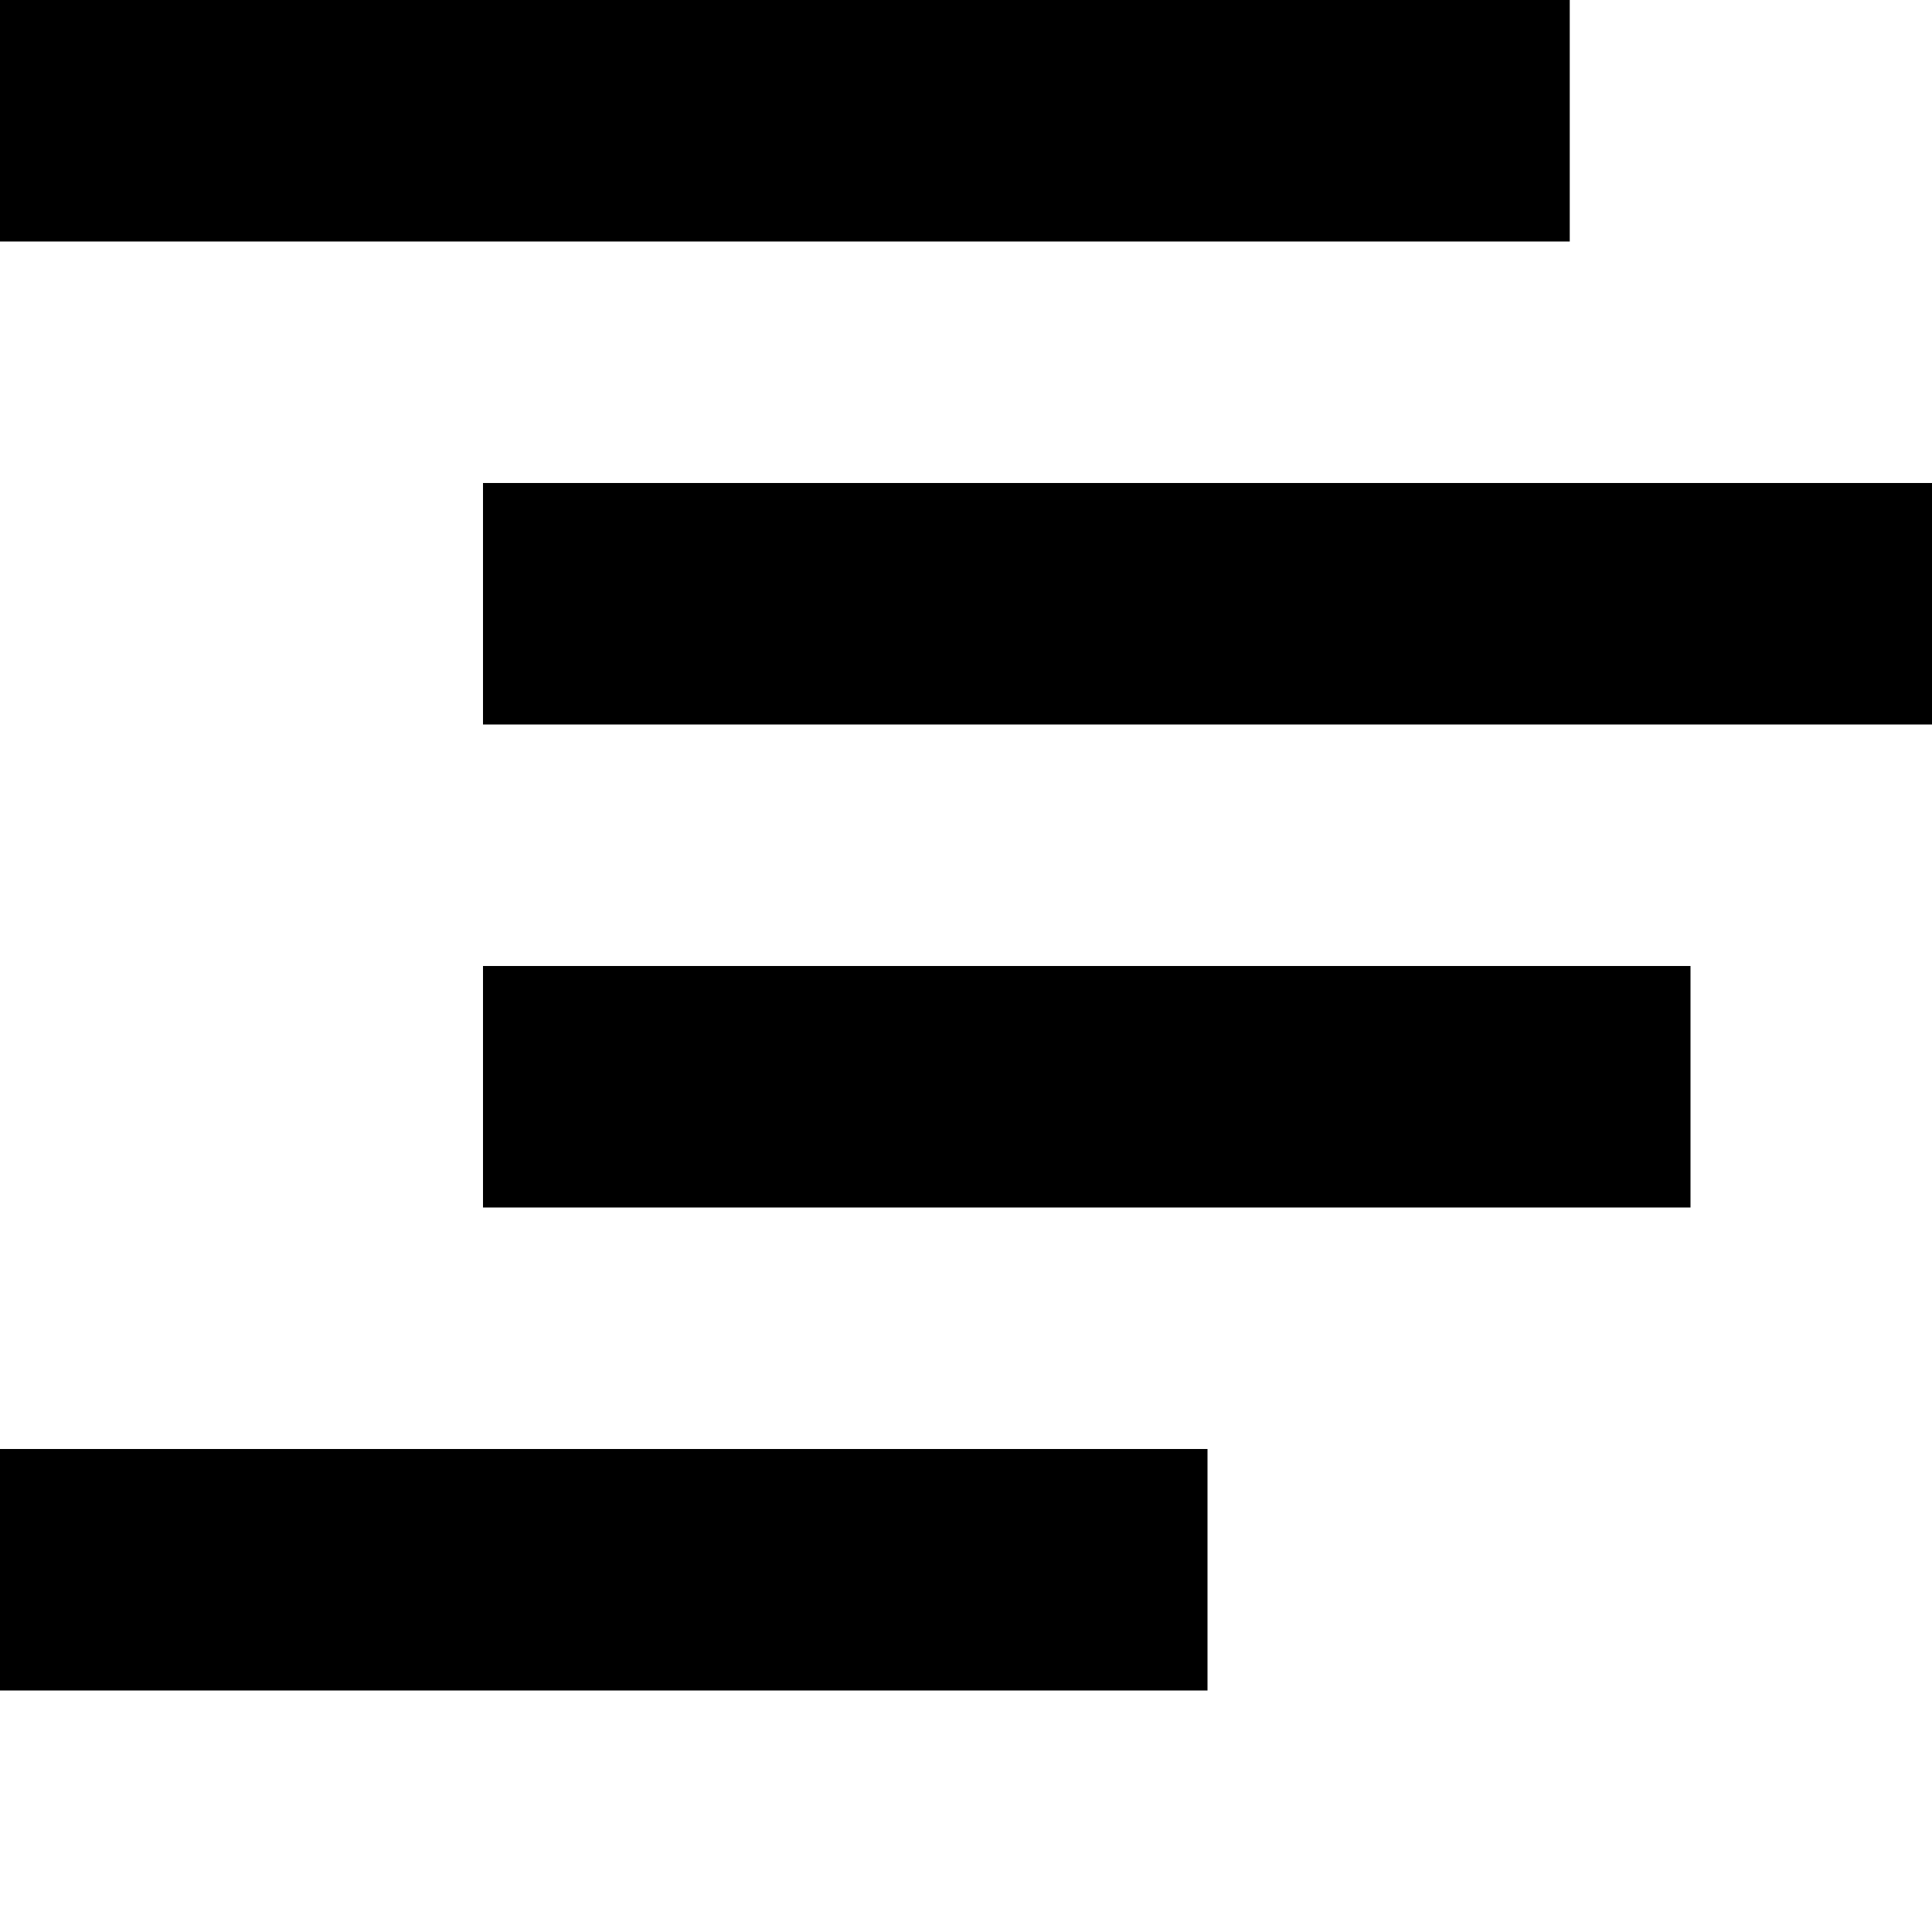
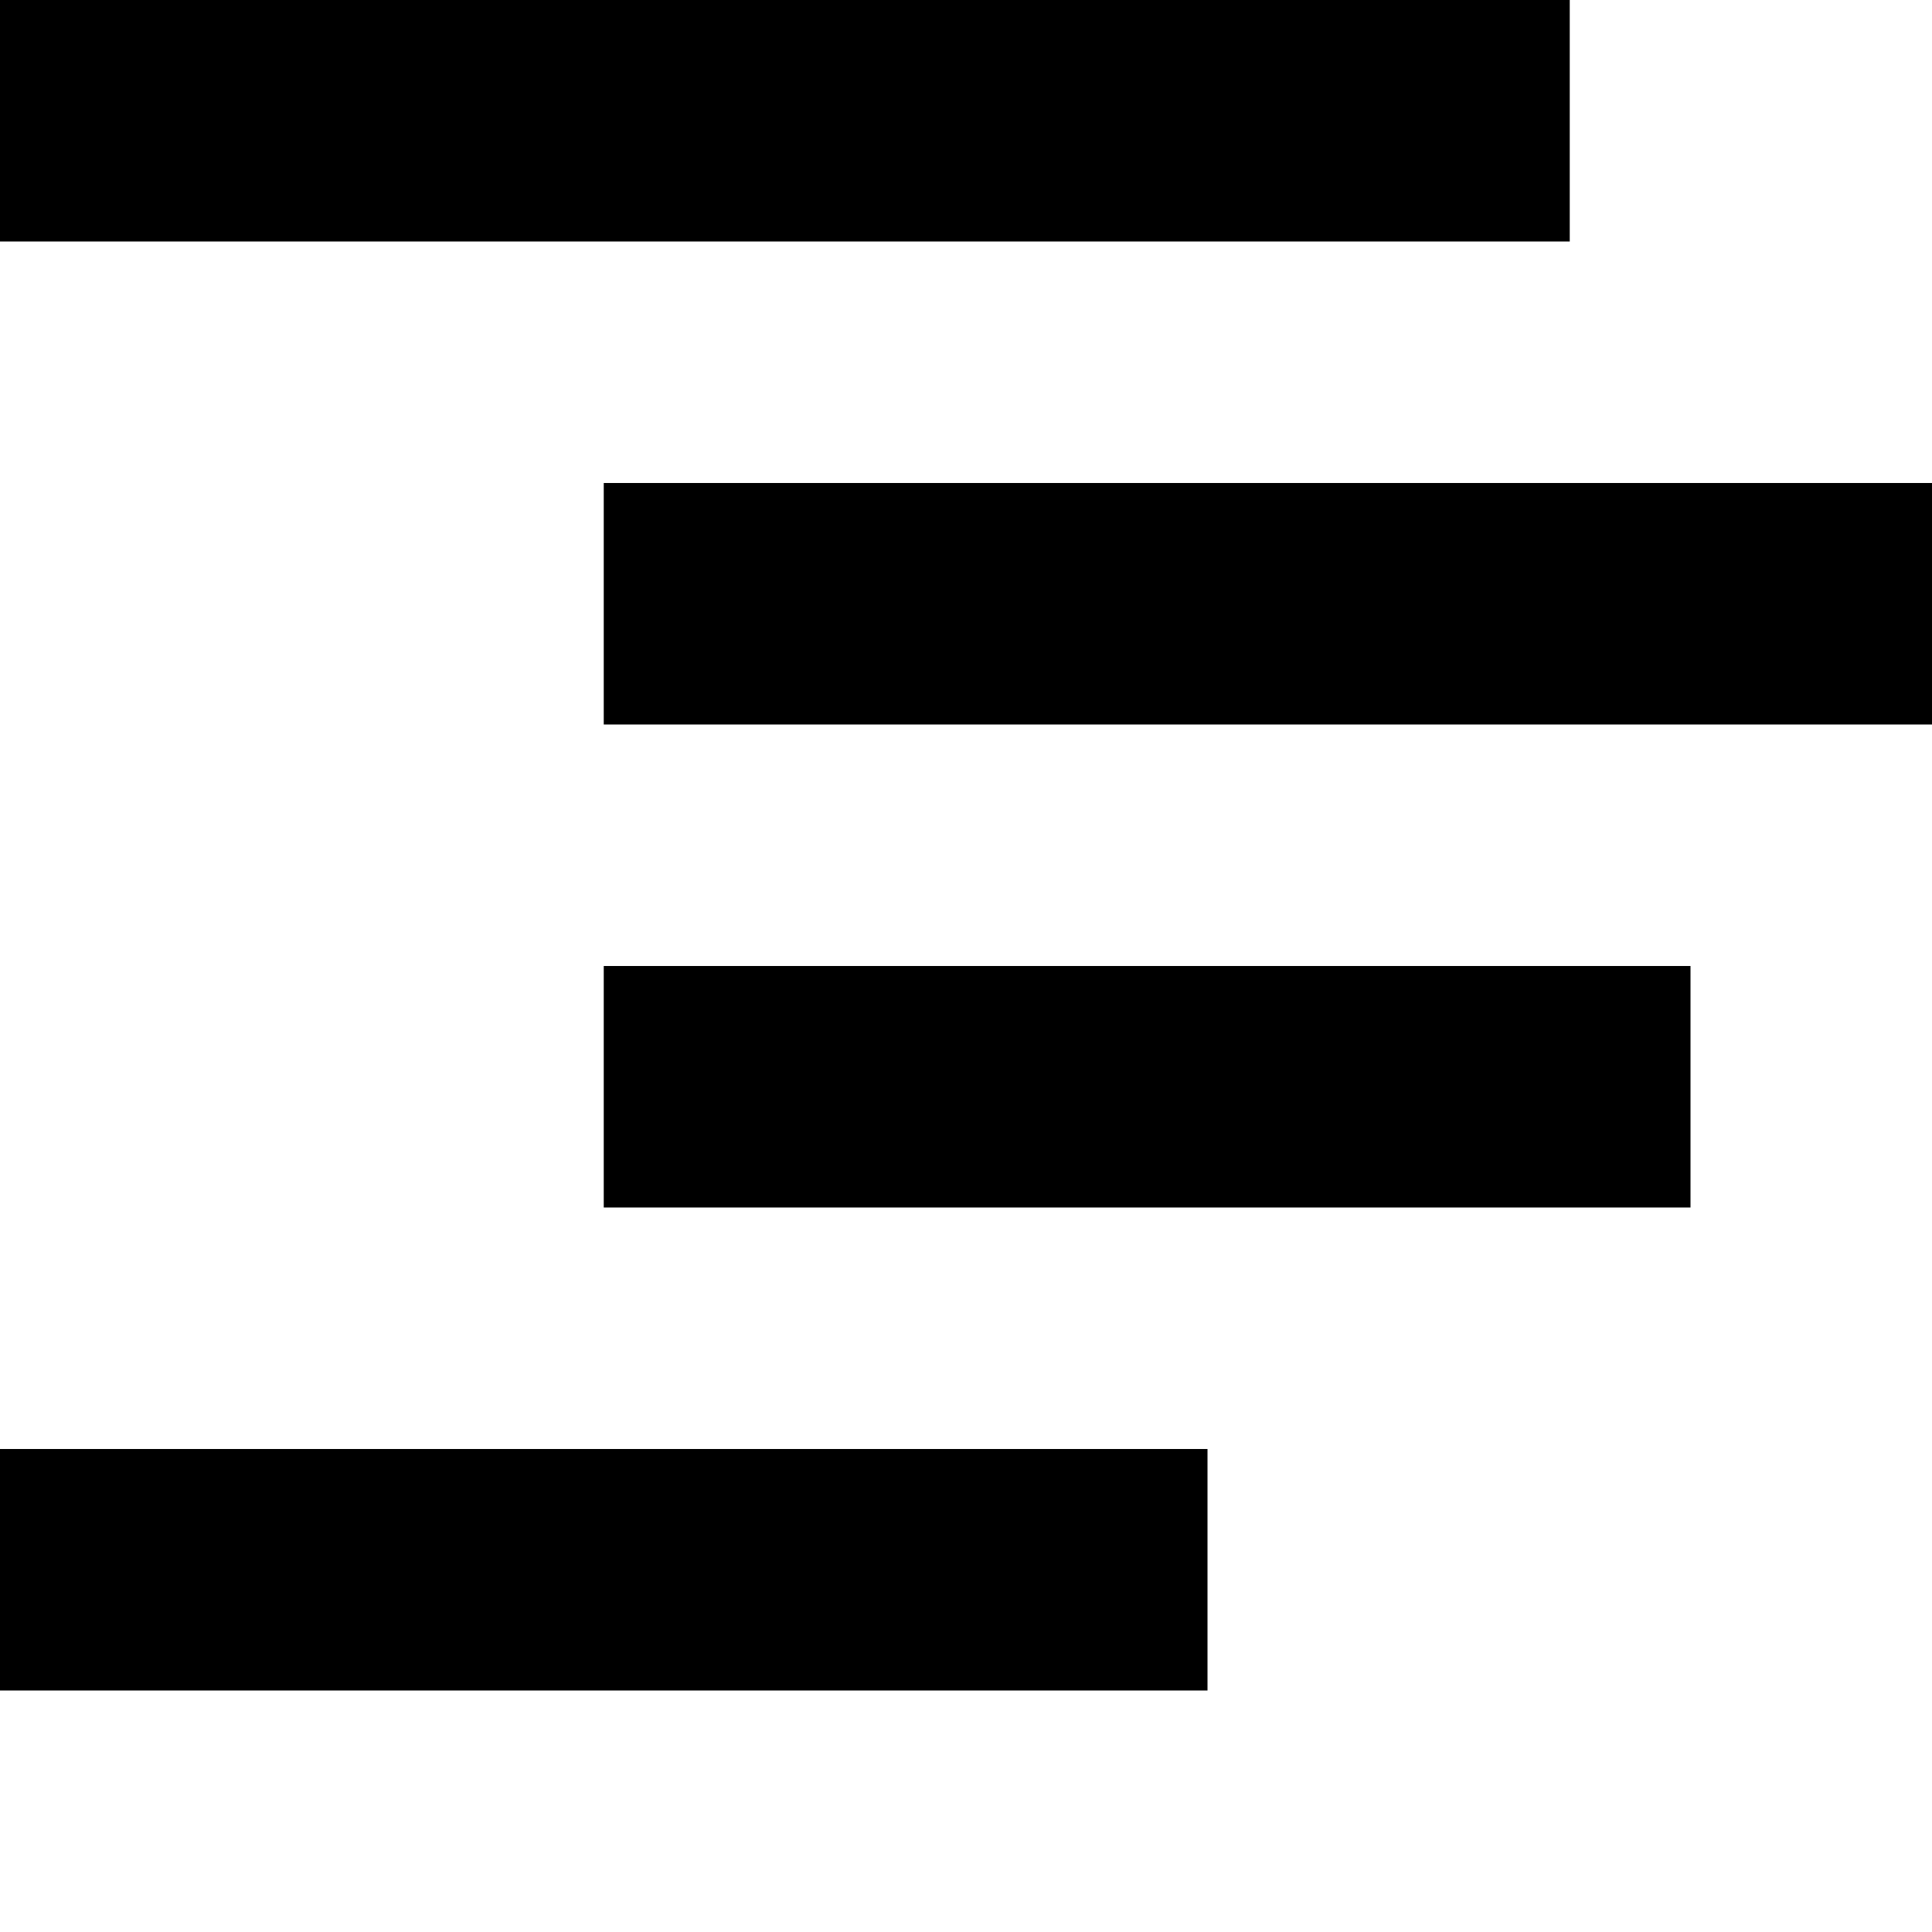
<svg xmlns="http://www.w3.org/2000/svg" width="512" height="512" viewBox="0 0 512 512" version="1.1" id="svg8">
  <defs id="defs2" />
  <g id="layer1">
-     <path style="fill:#000000;fill-opacity:1;stroke:none;stroke-width:0.961px;stroke-linecap:butt;stroke-linejoin:miter;stroke-opacity:1" d="m 128,128 v 64 h 384 v -64 z" id="path834" />
-     <path style="fill:#000000;fill-opacity:1;stroke:none;stroke-width:0.953px;stroke-linecap:butt;stroke-linejoin:miter;stroke-opacity:1" d="m 128,256 v 64 h 320 v -64 z" id="path836" />
+     <path style="fill:#000000;fill-opacity:1;stroke:none;stroke-width:0.961px;stroke-linecap:butt;stroke-linejoin:miter;stroke-opacity:1" d="m 160,128 v 64 h 352 v -64 z" id="path834" />
+     <path style="fill:#000000;fill-opacity:1;stroke:none;stroke-width:0.953px;stroke-linecap:butt;stroke-linejoin:miter;stroke-opacity:1" d="m 160,256 v 64 h 288 v -64 z" id="path836" />
    <path style="fill:#000000;stroke:none;stroke-width:1px;stroke-linecap:butt;stroke-linejoin:miter;stroke-opacity:1;fill-opacity:1" d="m 0,384 v 64 h 320 v -64 z" id="path838" />
    <path style="fill:#000000;stroke:none;stroke-width:1px;stroke-linecap:butt;stroke-linejoin:miter;stroke-opacity:1;fill-opacity:1" d="M 0,0 V 64 H 416 V 0 Z" id="path840" />
  </g>
</svg>
